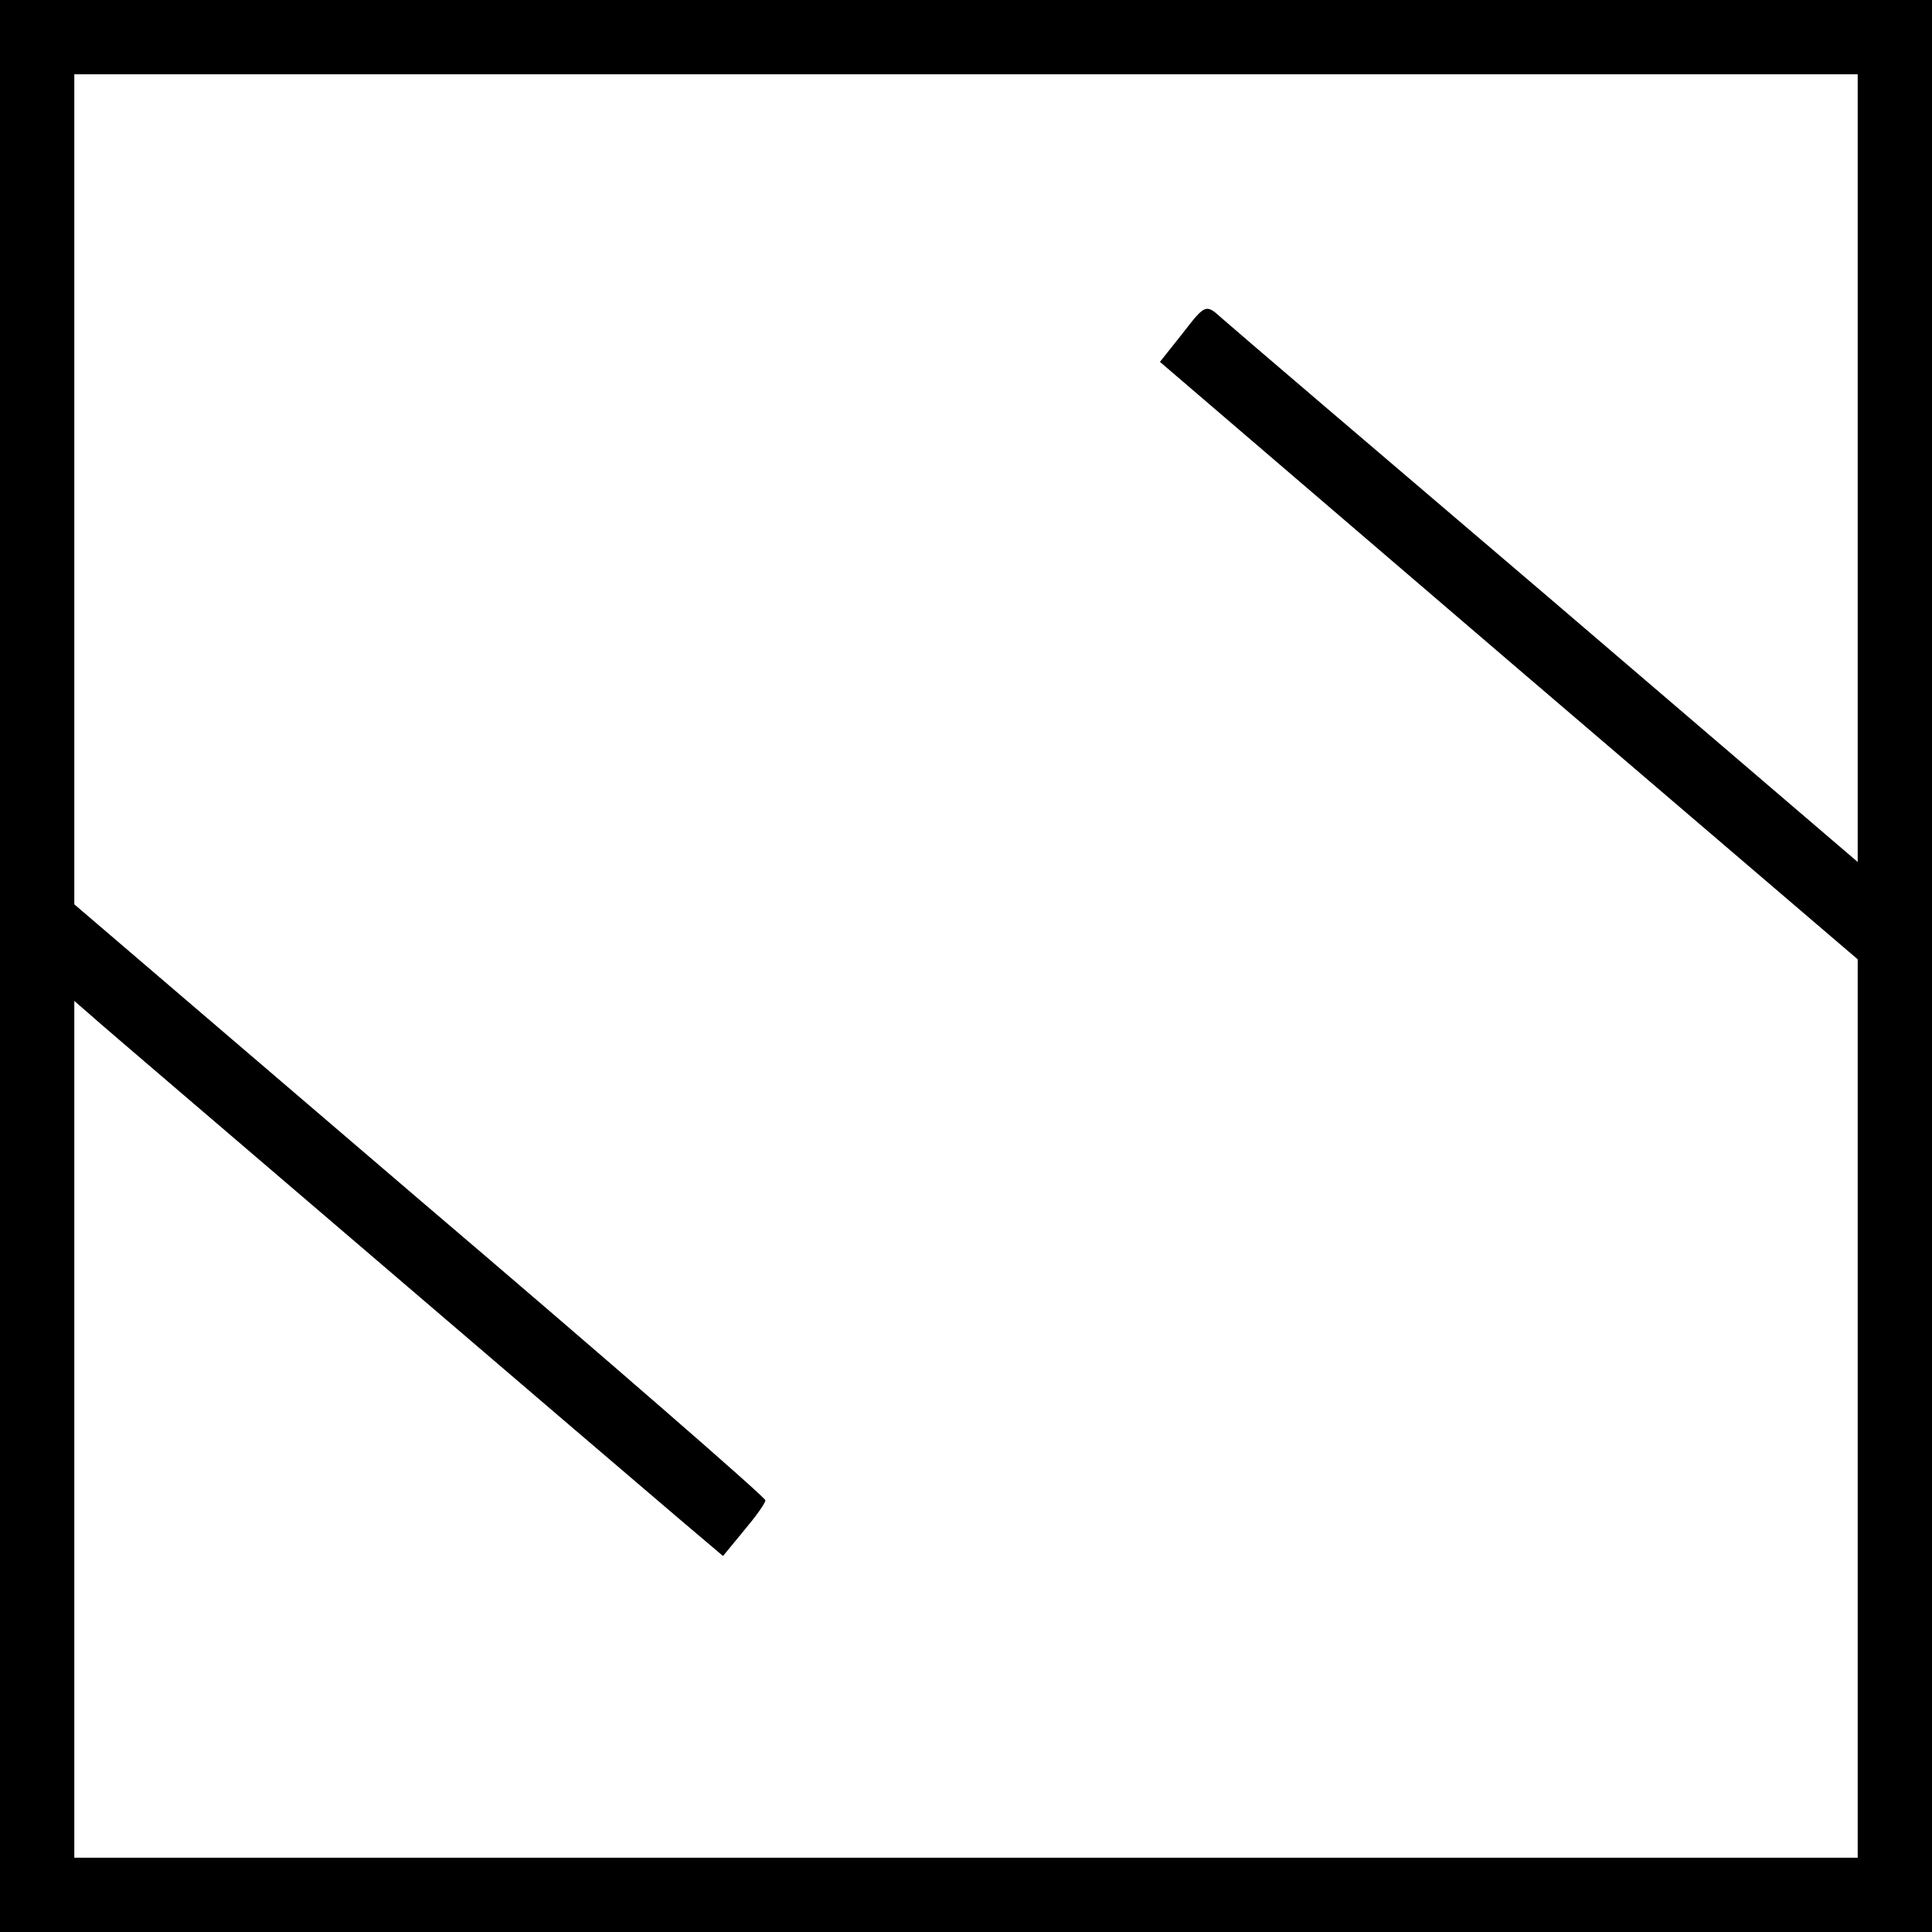
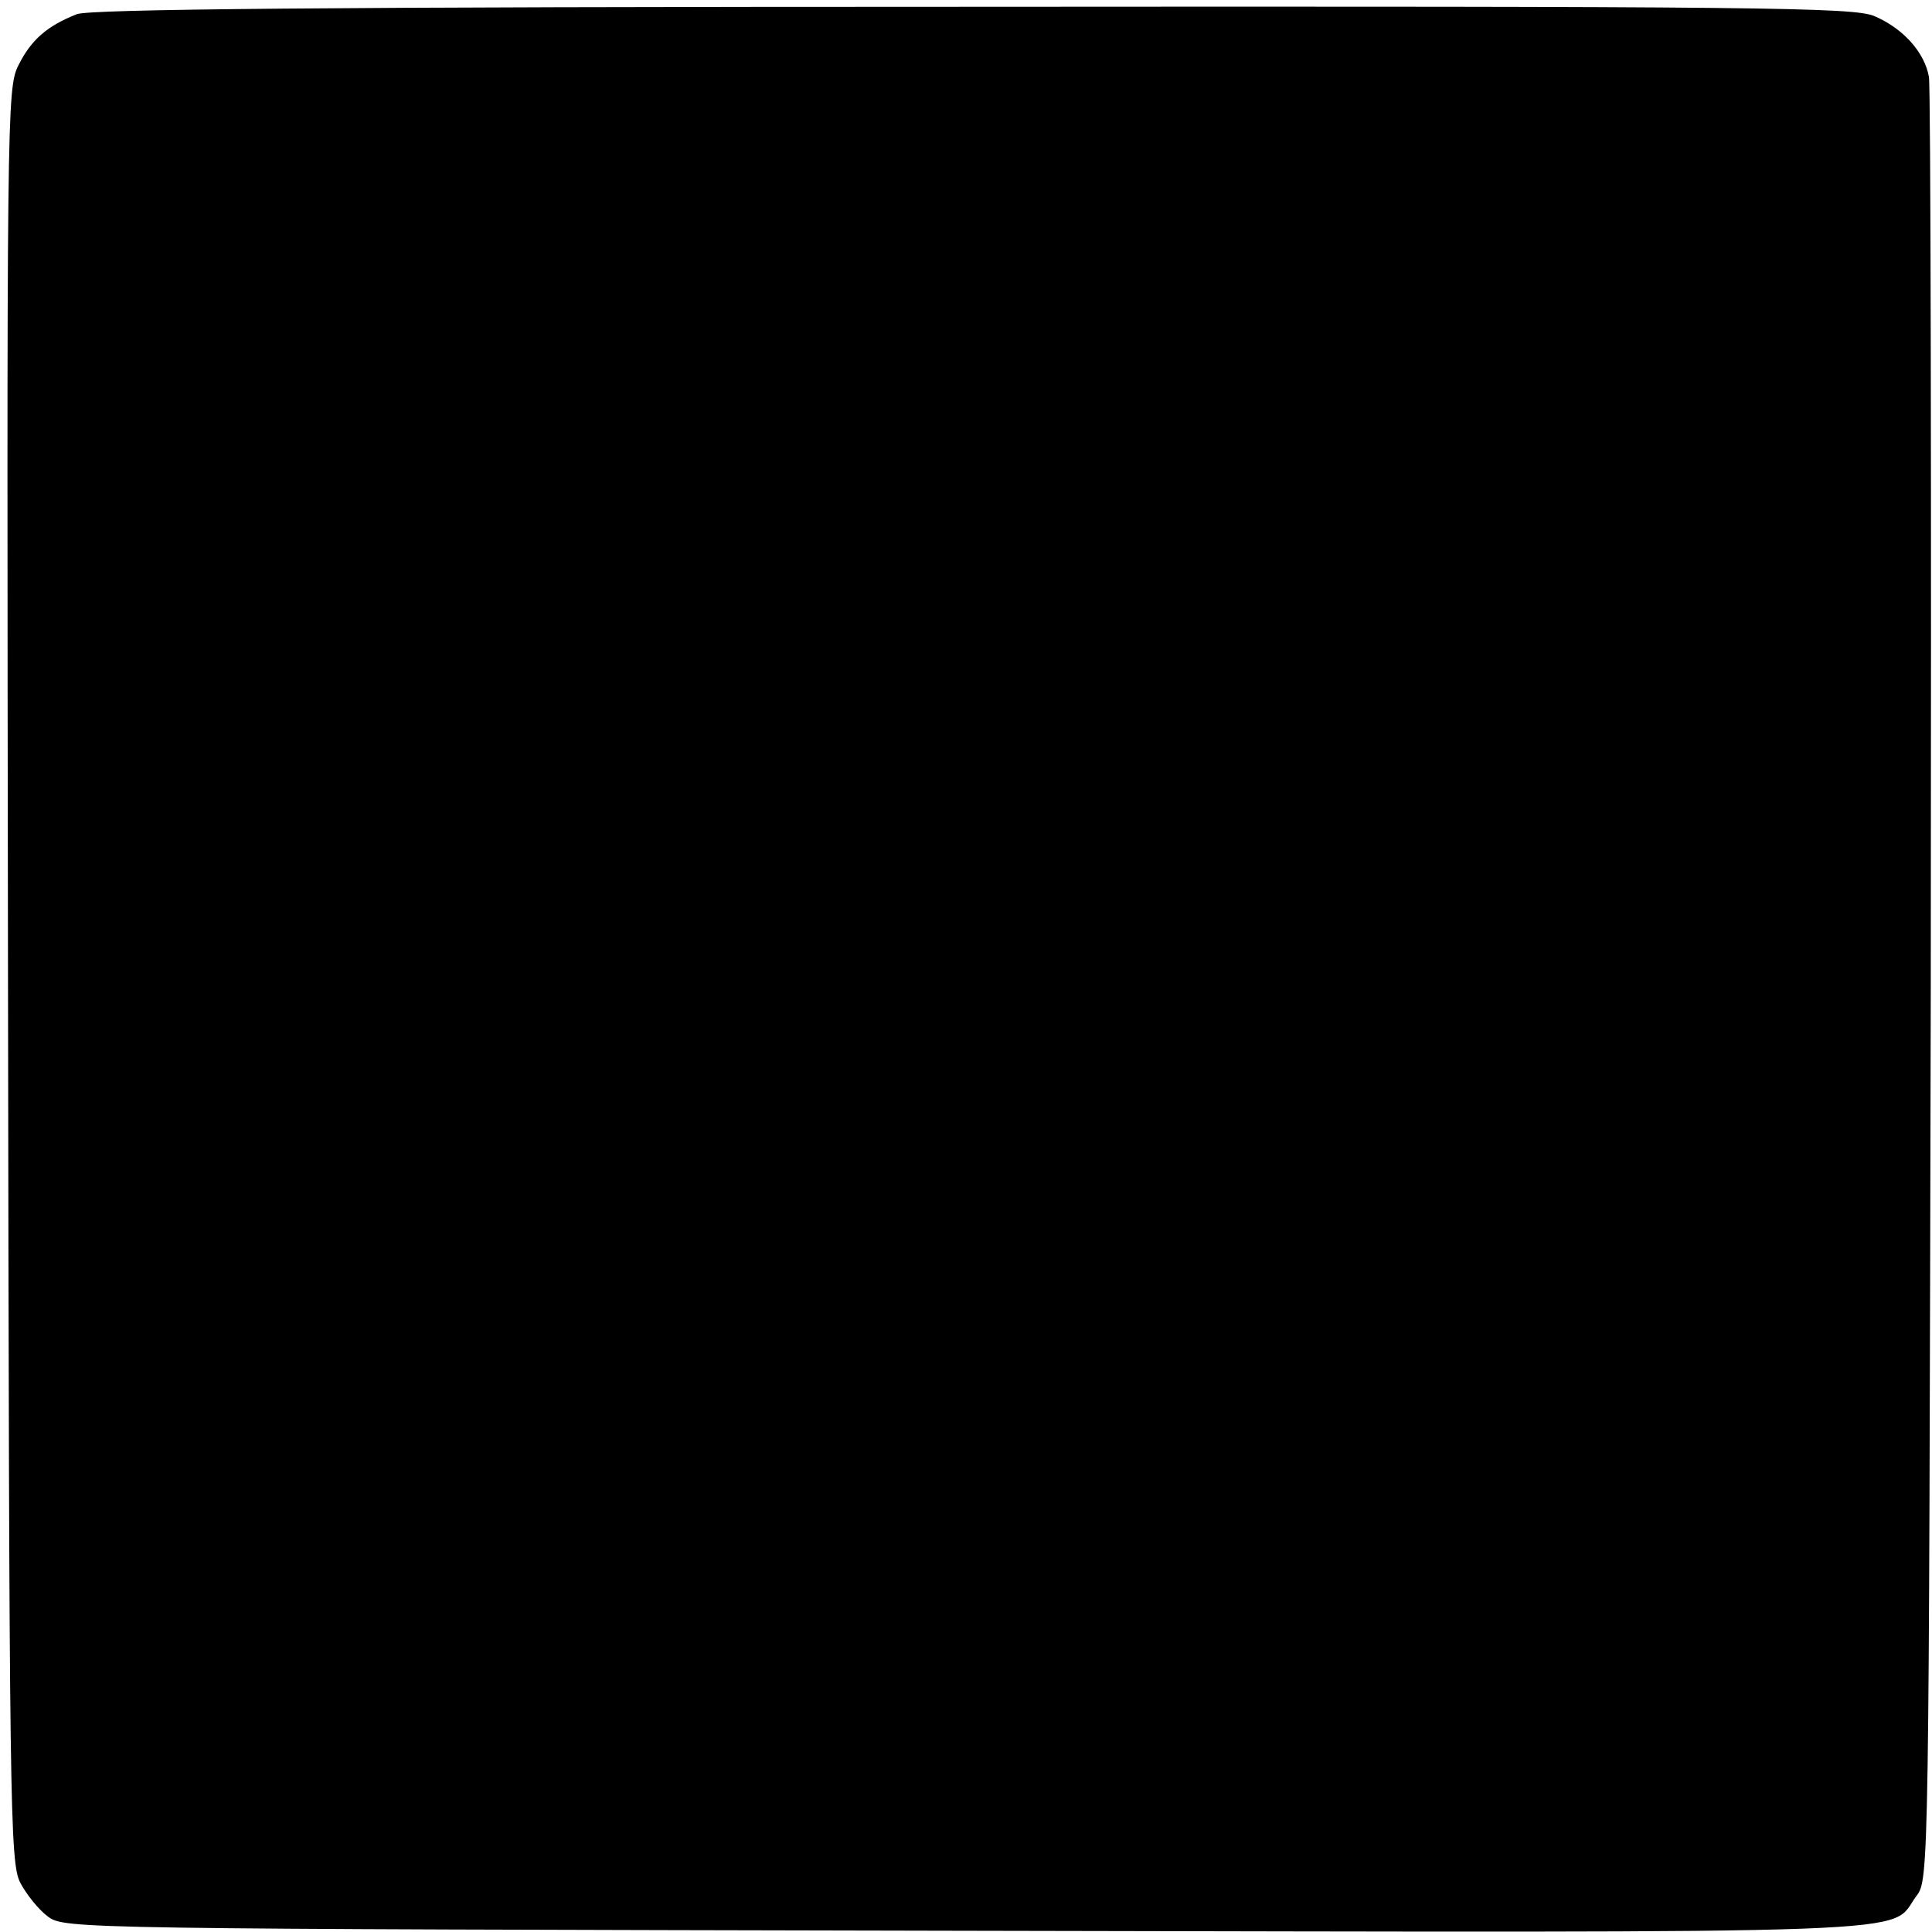
- <svg xmlns="http://www.w3.org/2000/svg" version="1.0" width="260pt" height="260pt" viewBox="0 0 260 260" preserveAspectRatio="xMidYMid meet">
-   <g transform="translate(0,260) scale(0.1,-0.1)" fill="#000000" stroke="none">
-     <path d="M0 1300 l0 -1300 1300 0 1300 0 0 1300 0 1300 -1300 0 -1300 0 0 -1300z m2500 670 l0 -530 -417 357 c-230 196 -428 365 -439 375 -21 19 -22 19 -52 -20 l-31 -39 469 -402 470 -402 0 -605 0 -604 -1200 0 -1200 0 0 577 0 576 23 -20 c12 -11 182 -156 377 -323 195 -167 381 -326 414 -354 l59 -50 28 34 c16 19 29 37 29 41 0 4 -209 186 -465 404 l-465 398 0 558 0 559 1200 0 1200 0 0 -530z" />
+ <svg xmlns="http://www.w3.org/2000/svg" version="1.0" width="314pt" height="314pt" viewBox="0 0 314 314" preserveAspectRatio="xMidYMid meet">
+   <g transform="translate(0,314) scale(0.1,-0.1)" fill="#000000" stroke="none">
+     <path d="M125 3117 c-48 -19 -74 -41 -95 -83 -19 -38 -19 -70 -17 -1479 2 -1359 3 -1442 20 -1475 10 -19 30 -44 45 -55 27 -20 45 -20 1492 -23 1611 -3 1497 -7 1545 57 20 26 20 44 23 1476 1 798 0 1464 -3 1480 -7 40 -42 79 -89 99 -34 14 -180 16 -1464 15 -1066 0 -1435 -4 -1457 -12z" />
  </g>
</svg>
